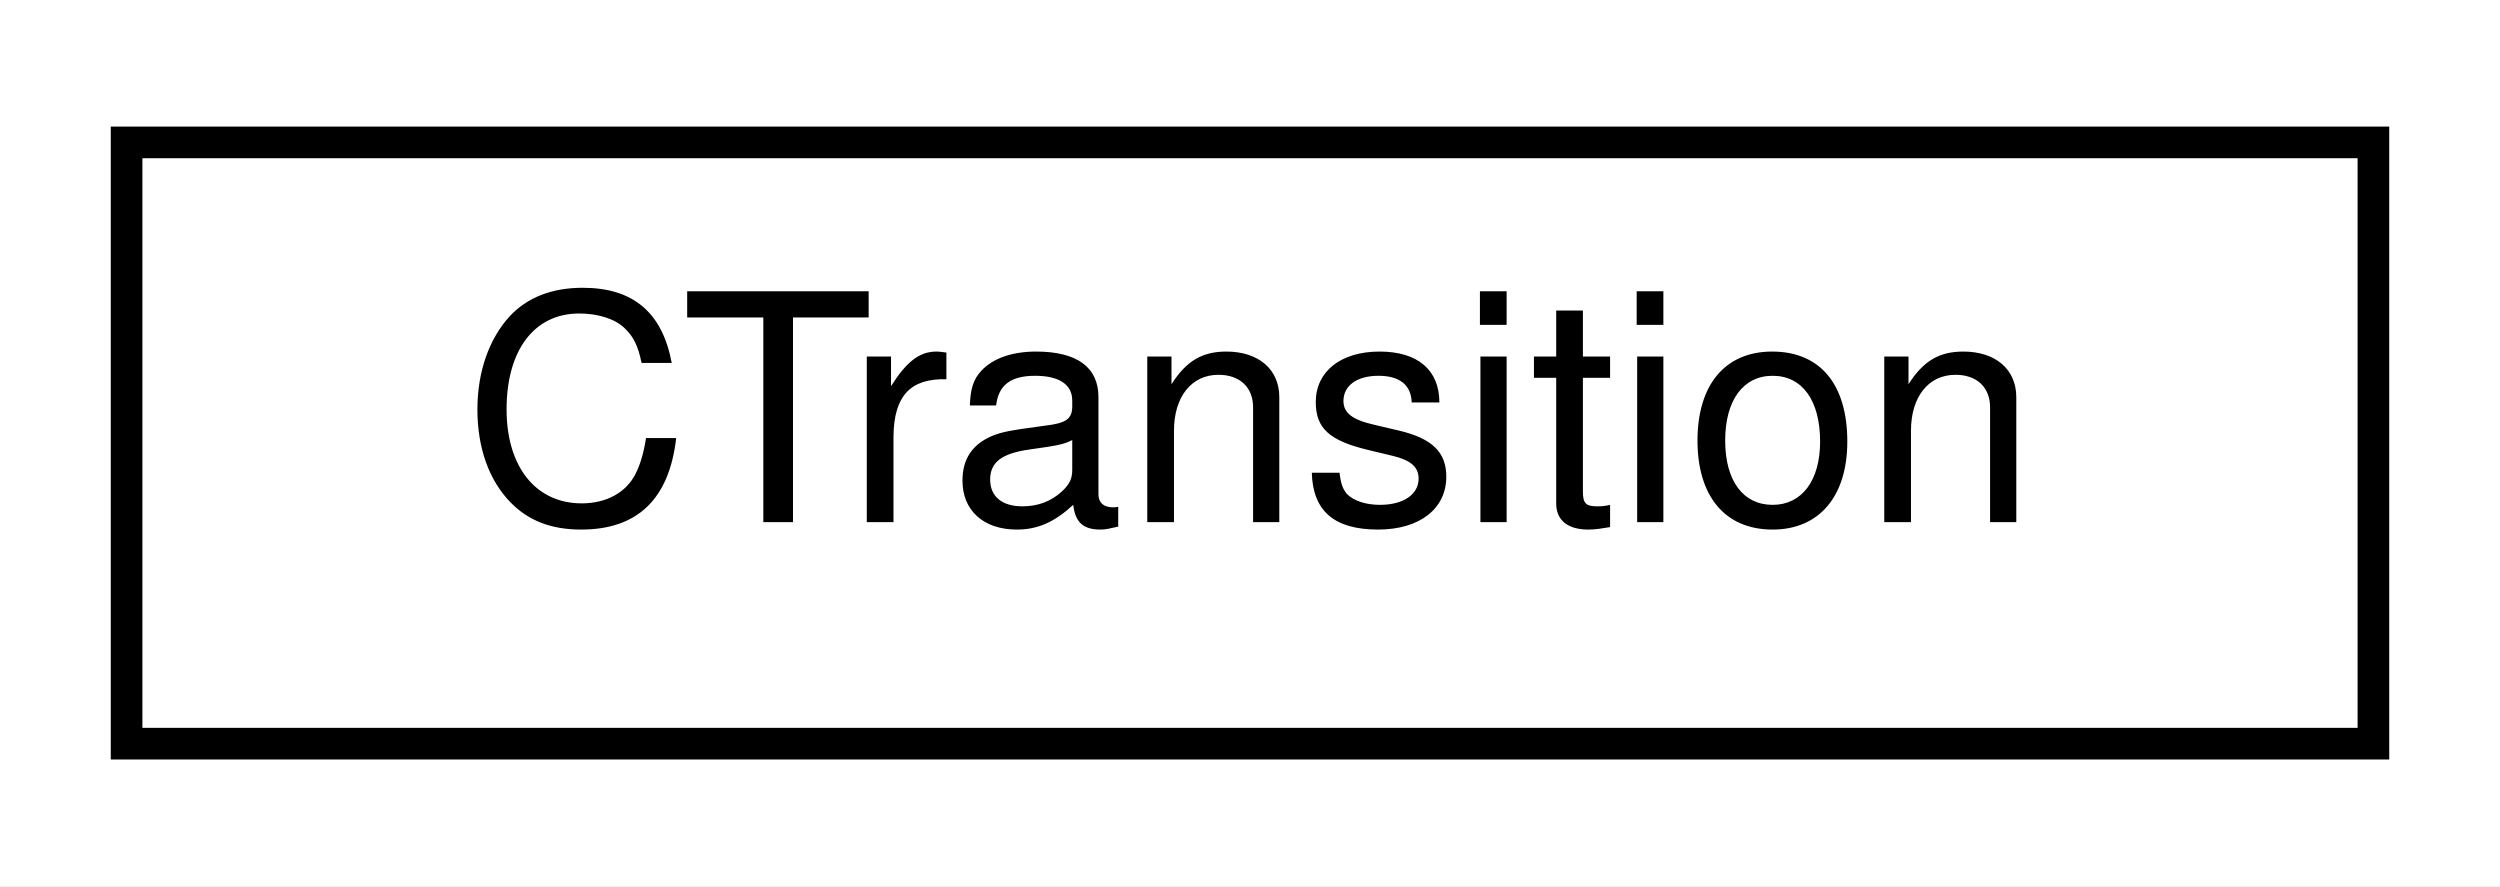
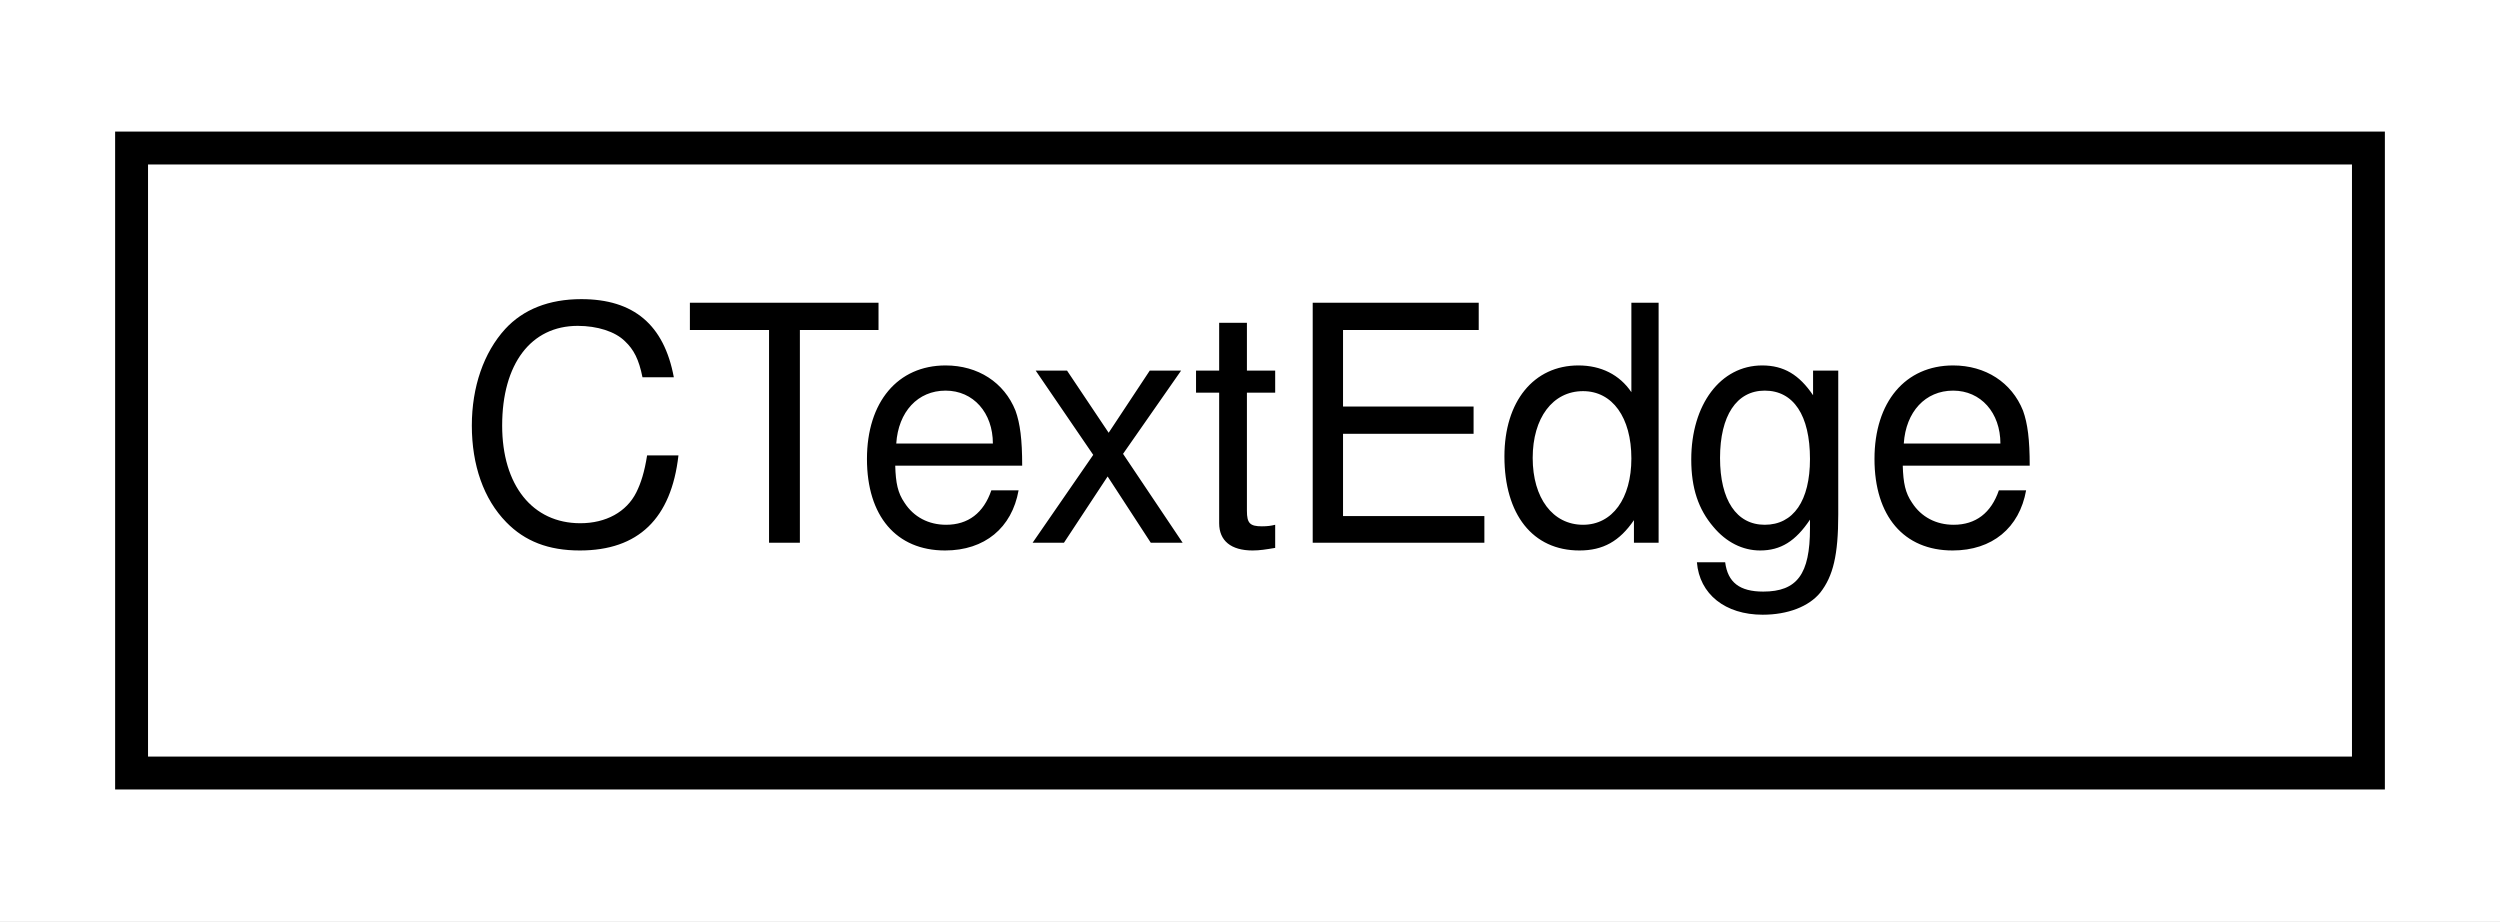
- <svg xmlns="http://www.w3.org/2000/svg" xmlns:xlink="http://www.w3.org/1999/xlink" width="79pt" height="28pt" viewBox="0.00 0.00 79.00 28.00">
+ <svg xmlns="http://www.w3.org/2000/svg" xmlns:xlink="http://www.w3.org/1999/xlink" width="76pt" height="28pt" viewBox="0.00 0.00 76.00 28.00">
  <g id="graph0" class="graph" transform="scale(1 1) rotate(0) translate(4 24)">
-     <polygon fill="white" stroke="transparent" points="-4,4 -4,-24 75,-24 75,4 -4,4" />
+     <polygon fill="white" stroke="transparent" points="-4,4 -4,-24 72,-24 72,4 -4,4" />
    <g id="node1" class="node">
      <g id="a_node1">
-         <a xlink:href="classCTransition.html" target="_top" xlink:title="Transition.">
-           <polygon fill="white" stroke="black" points="0,-0.5 0,-19.5 71,-19.5 71,-0.5 0,-0.5" />
-           <text text-anchor="middle" x="35.5" y="-7.5" font-family="Helvetica,sans-Serif" font-size="10.00">CTransition</text>
+         <a xlink:href="classCTextEdge.html" target="_top" xlink:title=" ">
+           <polygon fill="white" stroke="black" points="0,-0.5 0,-19.5 68,-19.5 68,-0.5 0,-0.5" />
+           <text text-anchor="middle" x="34" y="-7.5" font-family="Helvetica,sans-Serif" font-size="10.00">CTextEdge</text>
        </a>
      </g>
    </g>
  </g>
</svg>
